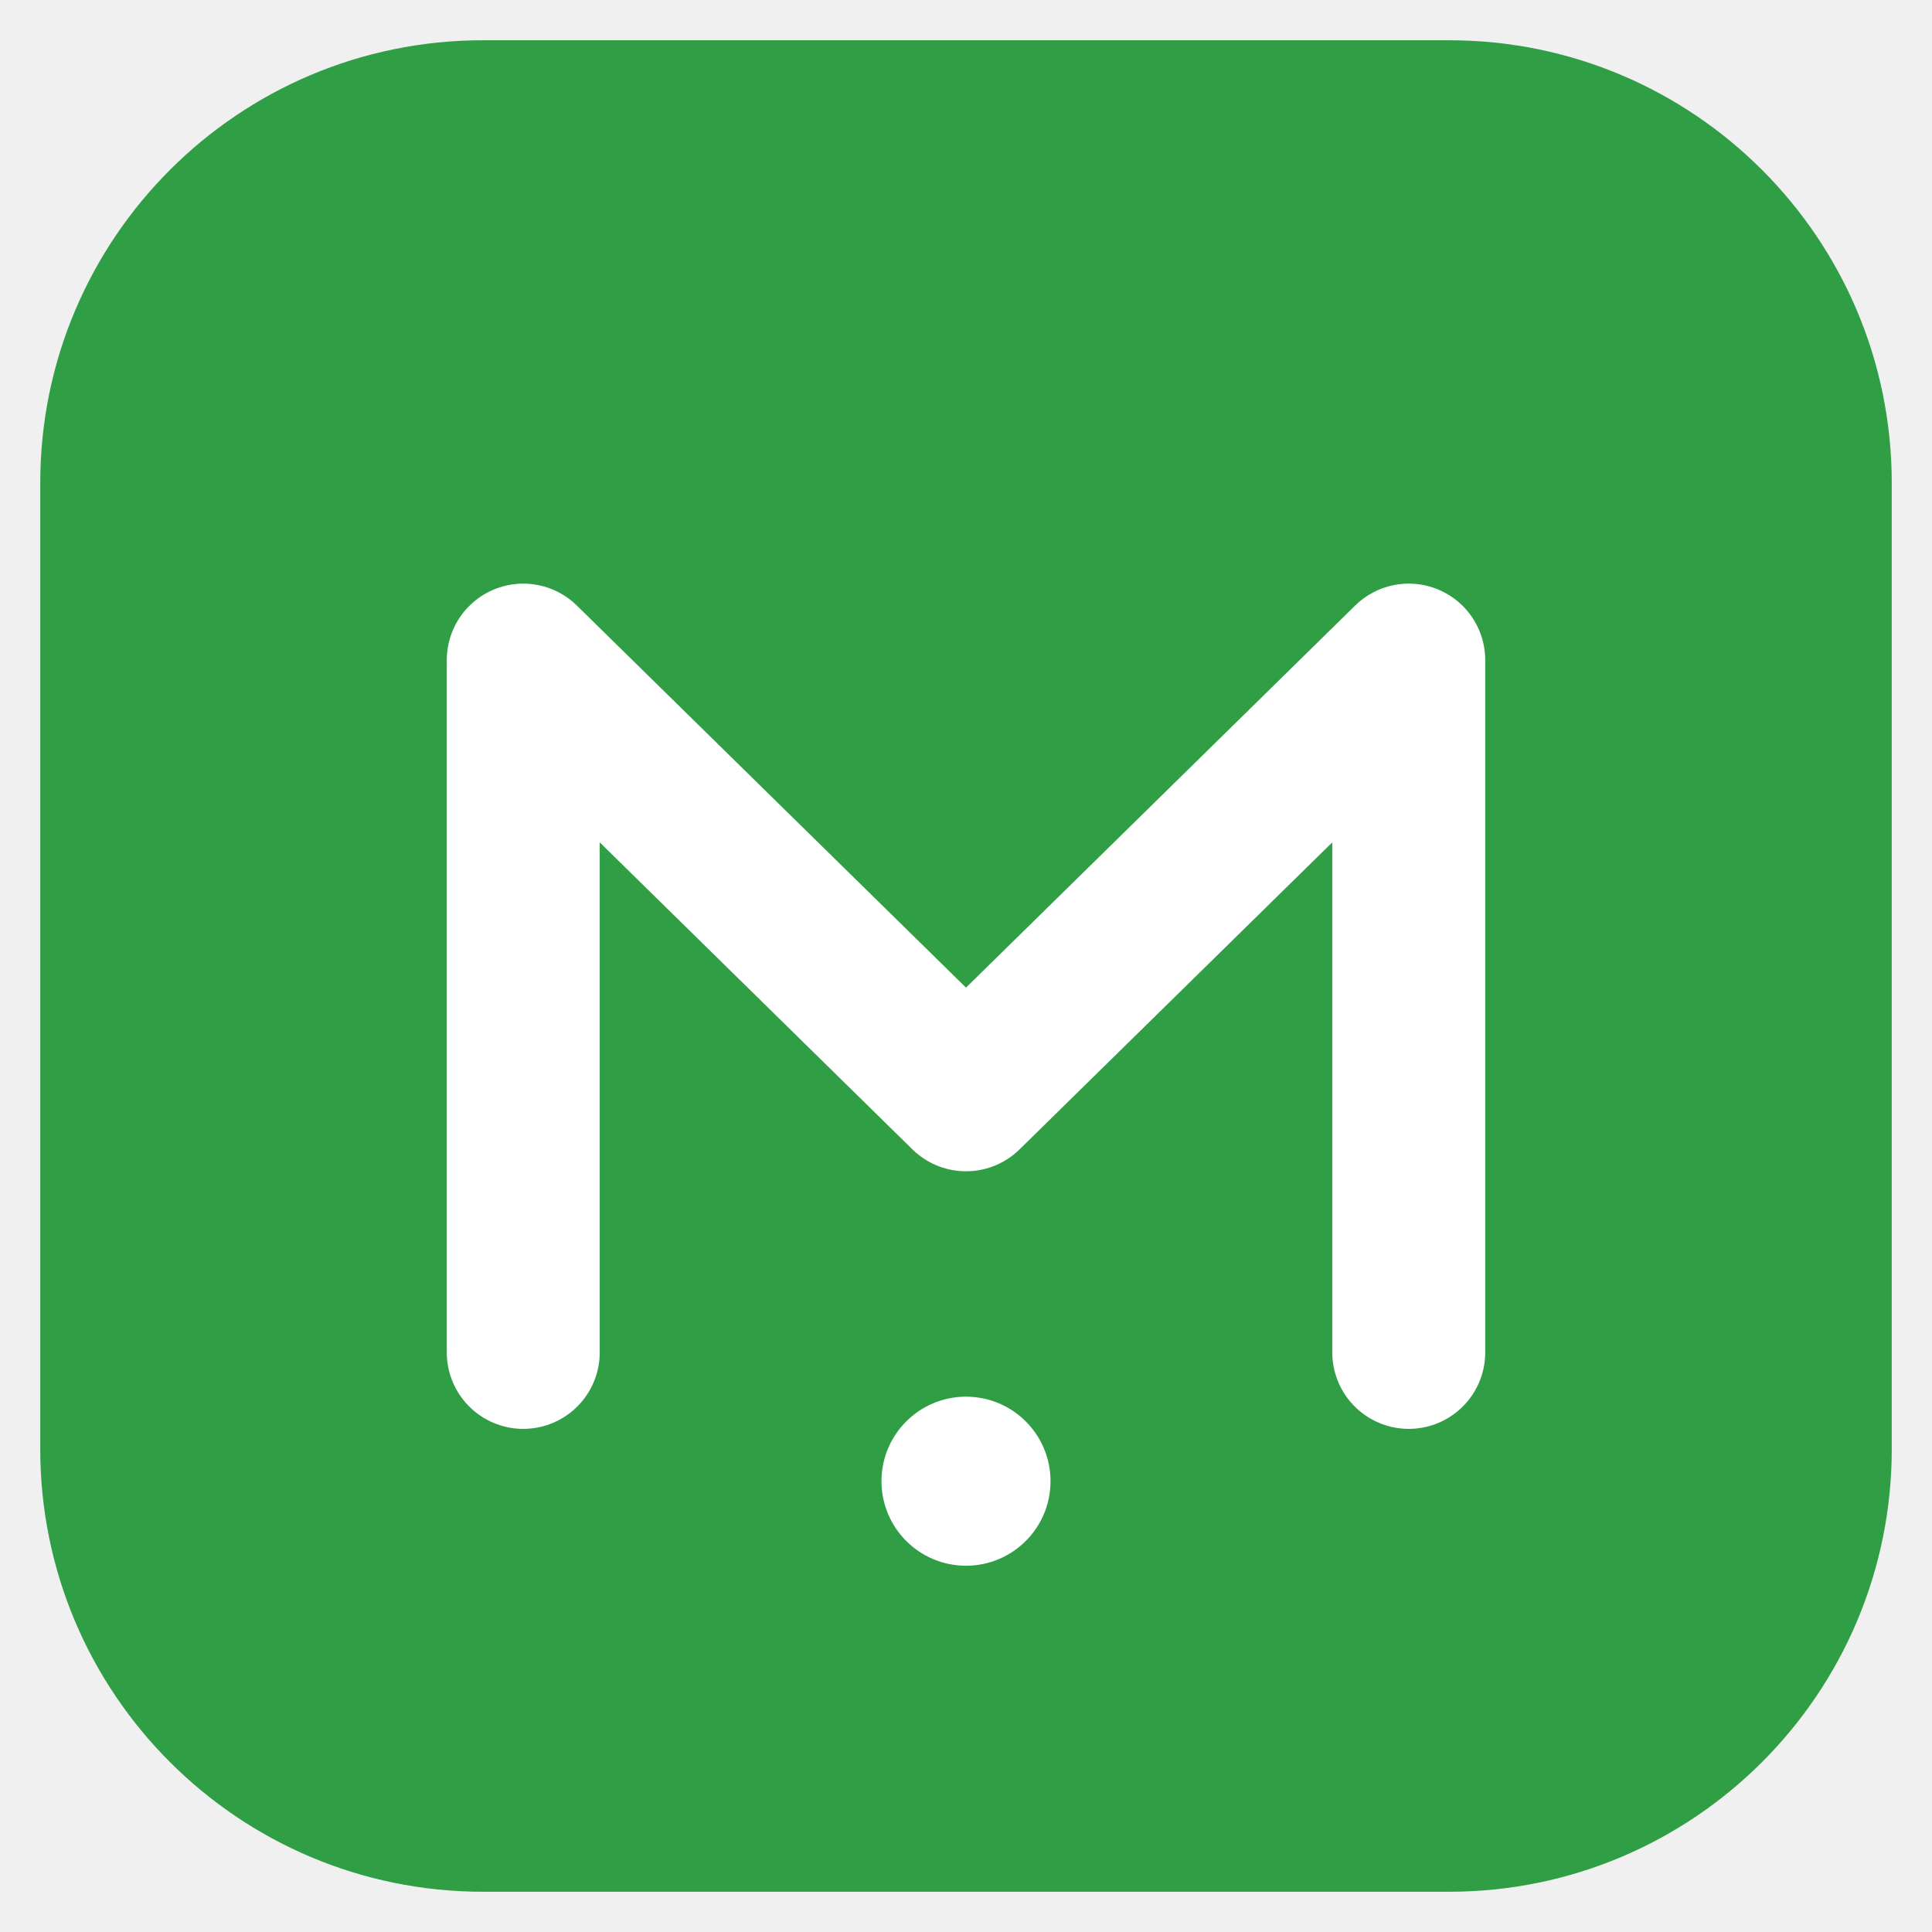
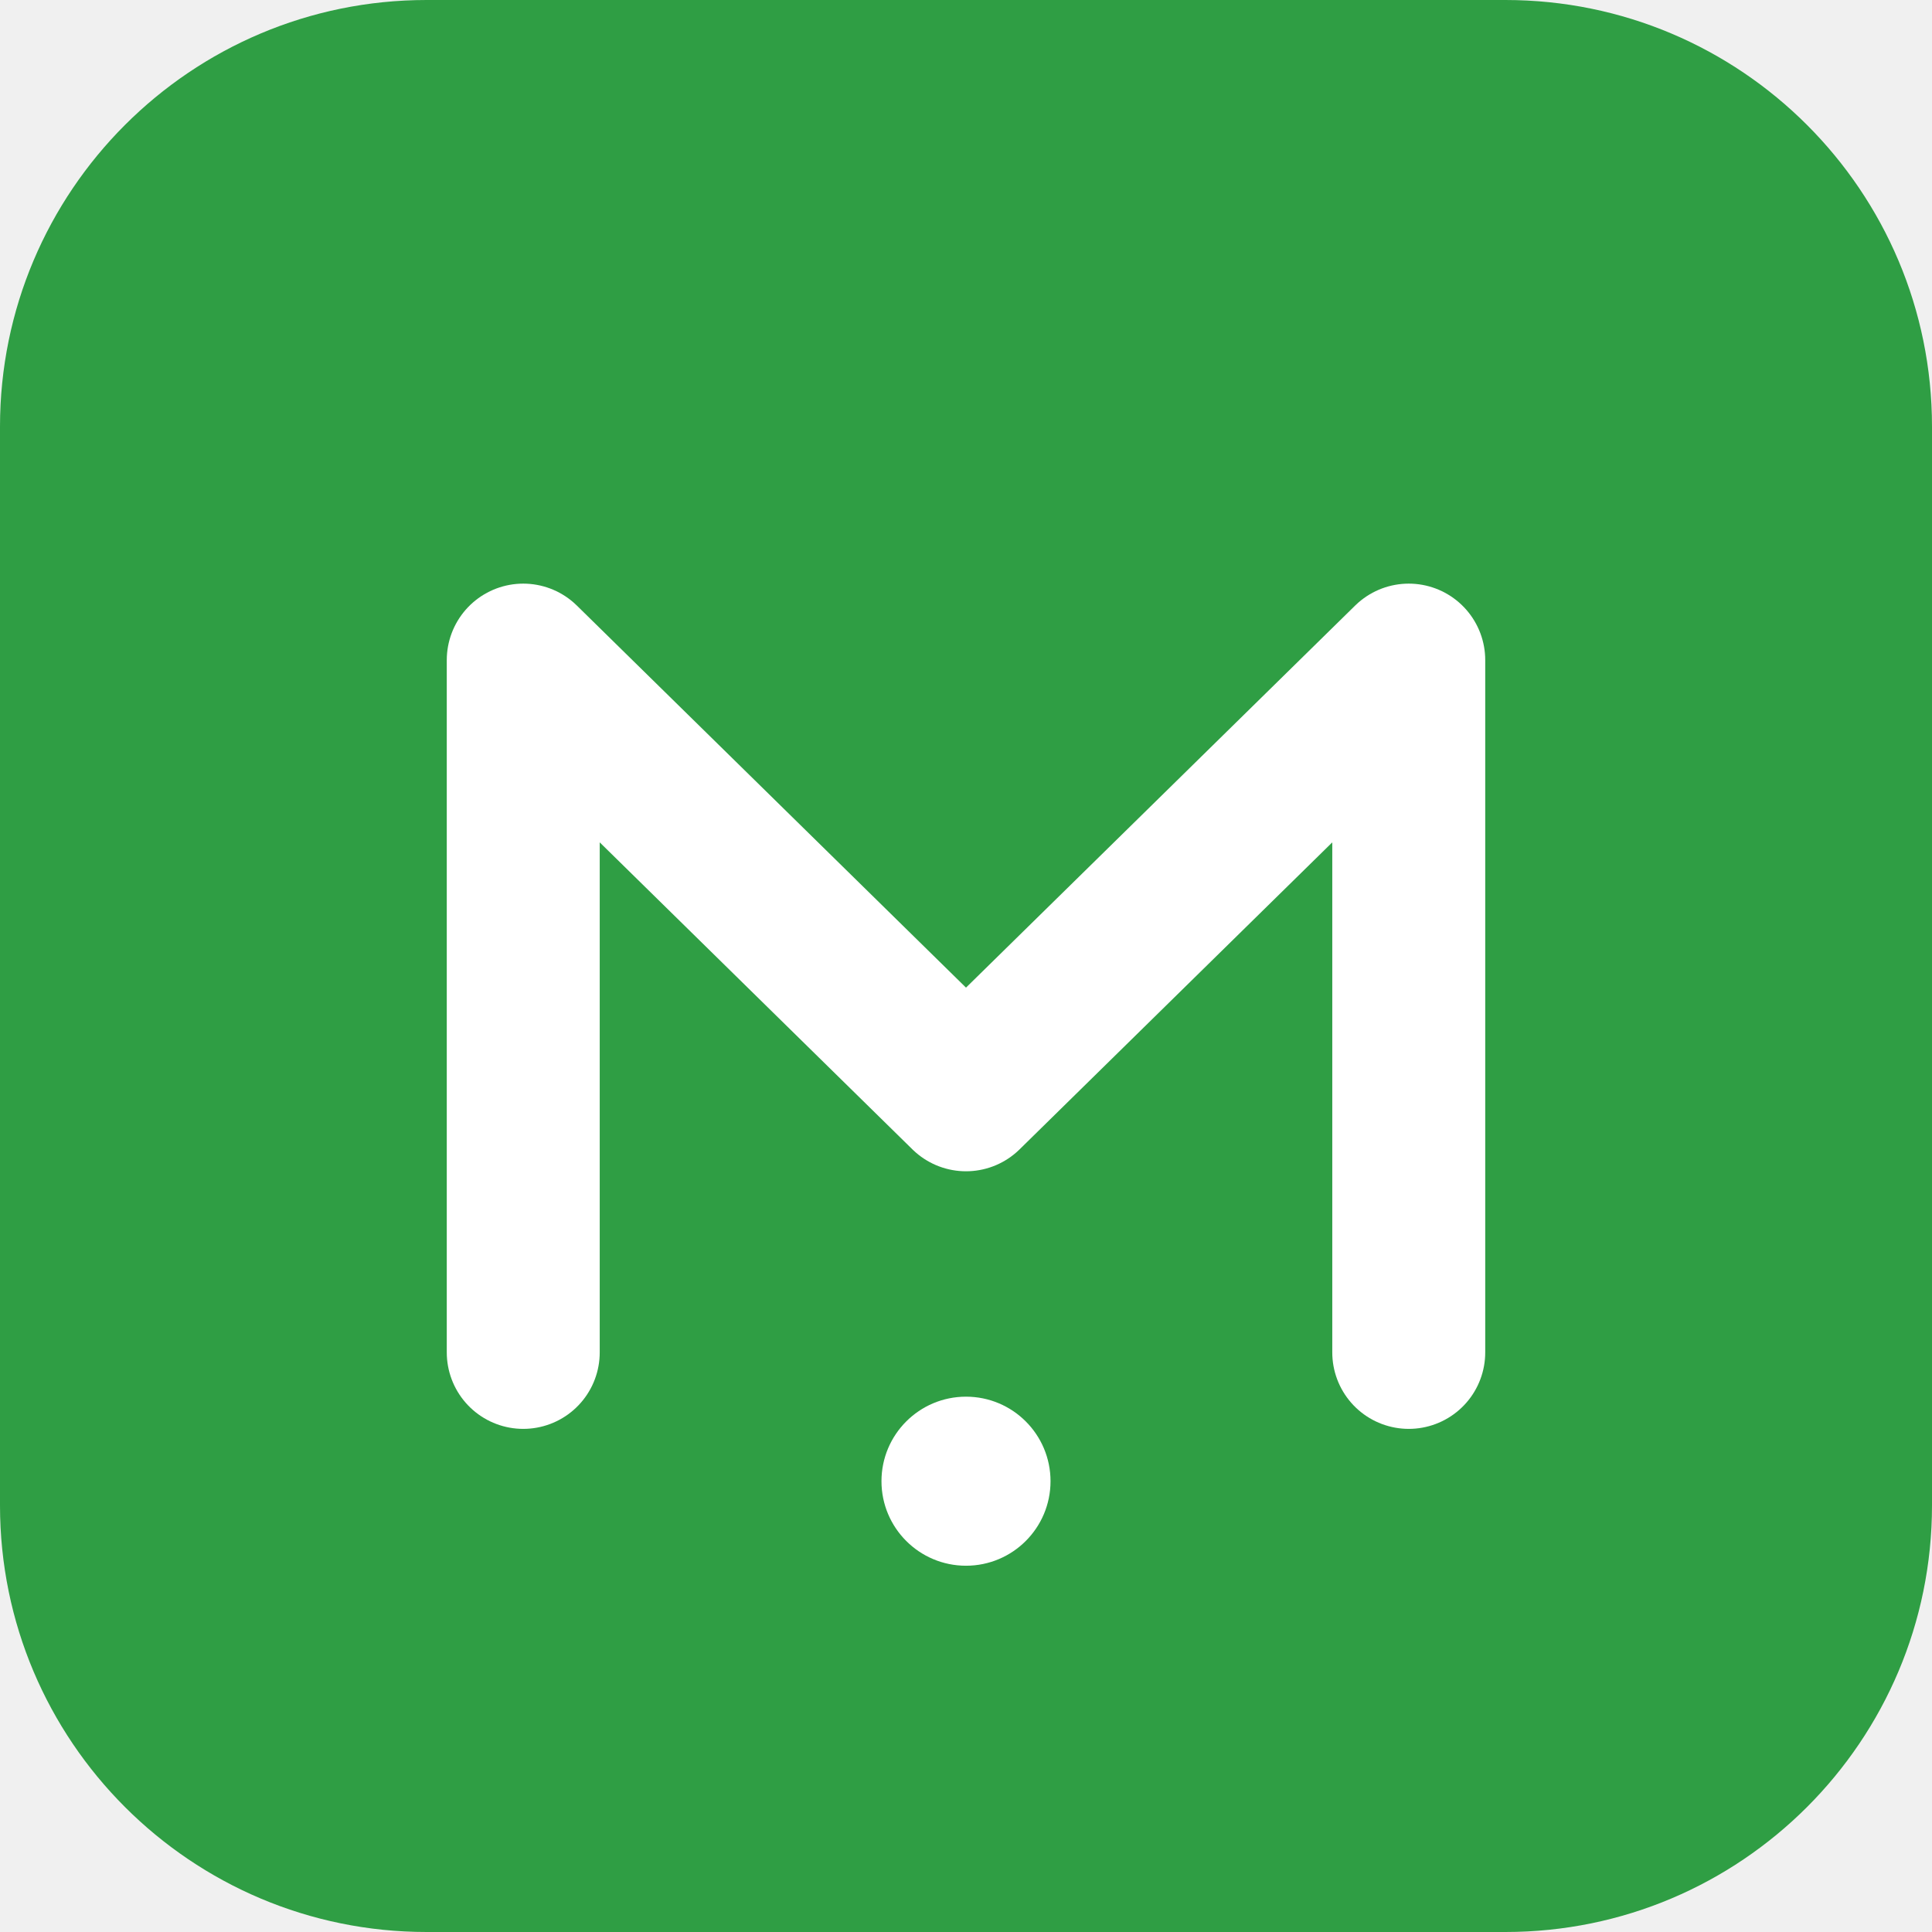
<svg xmlns="http://www.w3.org/2000/svg" viewBox="0 0 24 24" width="512" height="512">
-   <rect x="0.5" y="0.5" width="23" height="23" rx="5.5" fill="#2f9e44" />
+   <rect width="24" height="24" rx="5.3" fill="#2f9e44" />
  <path d="M6.5 16.8V8.2l5.5 5.4 5.5-5.4v8.6" fill="none" stroke="#ffffff" stroke-width="1.9" stroke-linecap="round" stroke-linejoin="round" />
  <circle cx="12" cy="18.4" r="1.05" fill="#ffffff" />
</svg>
